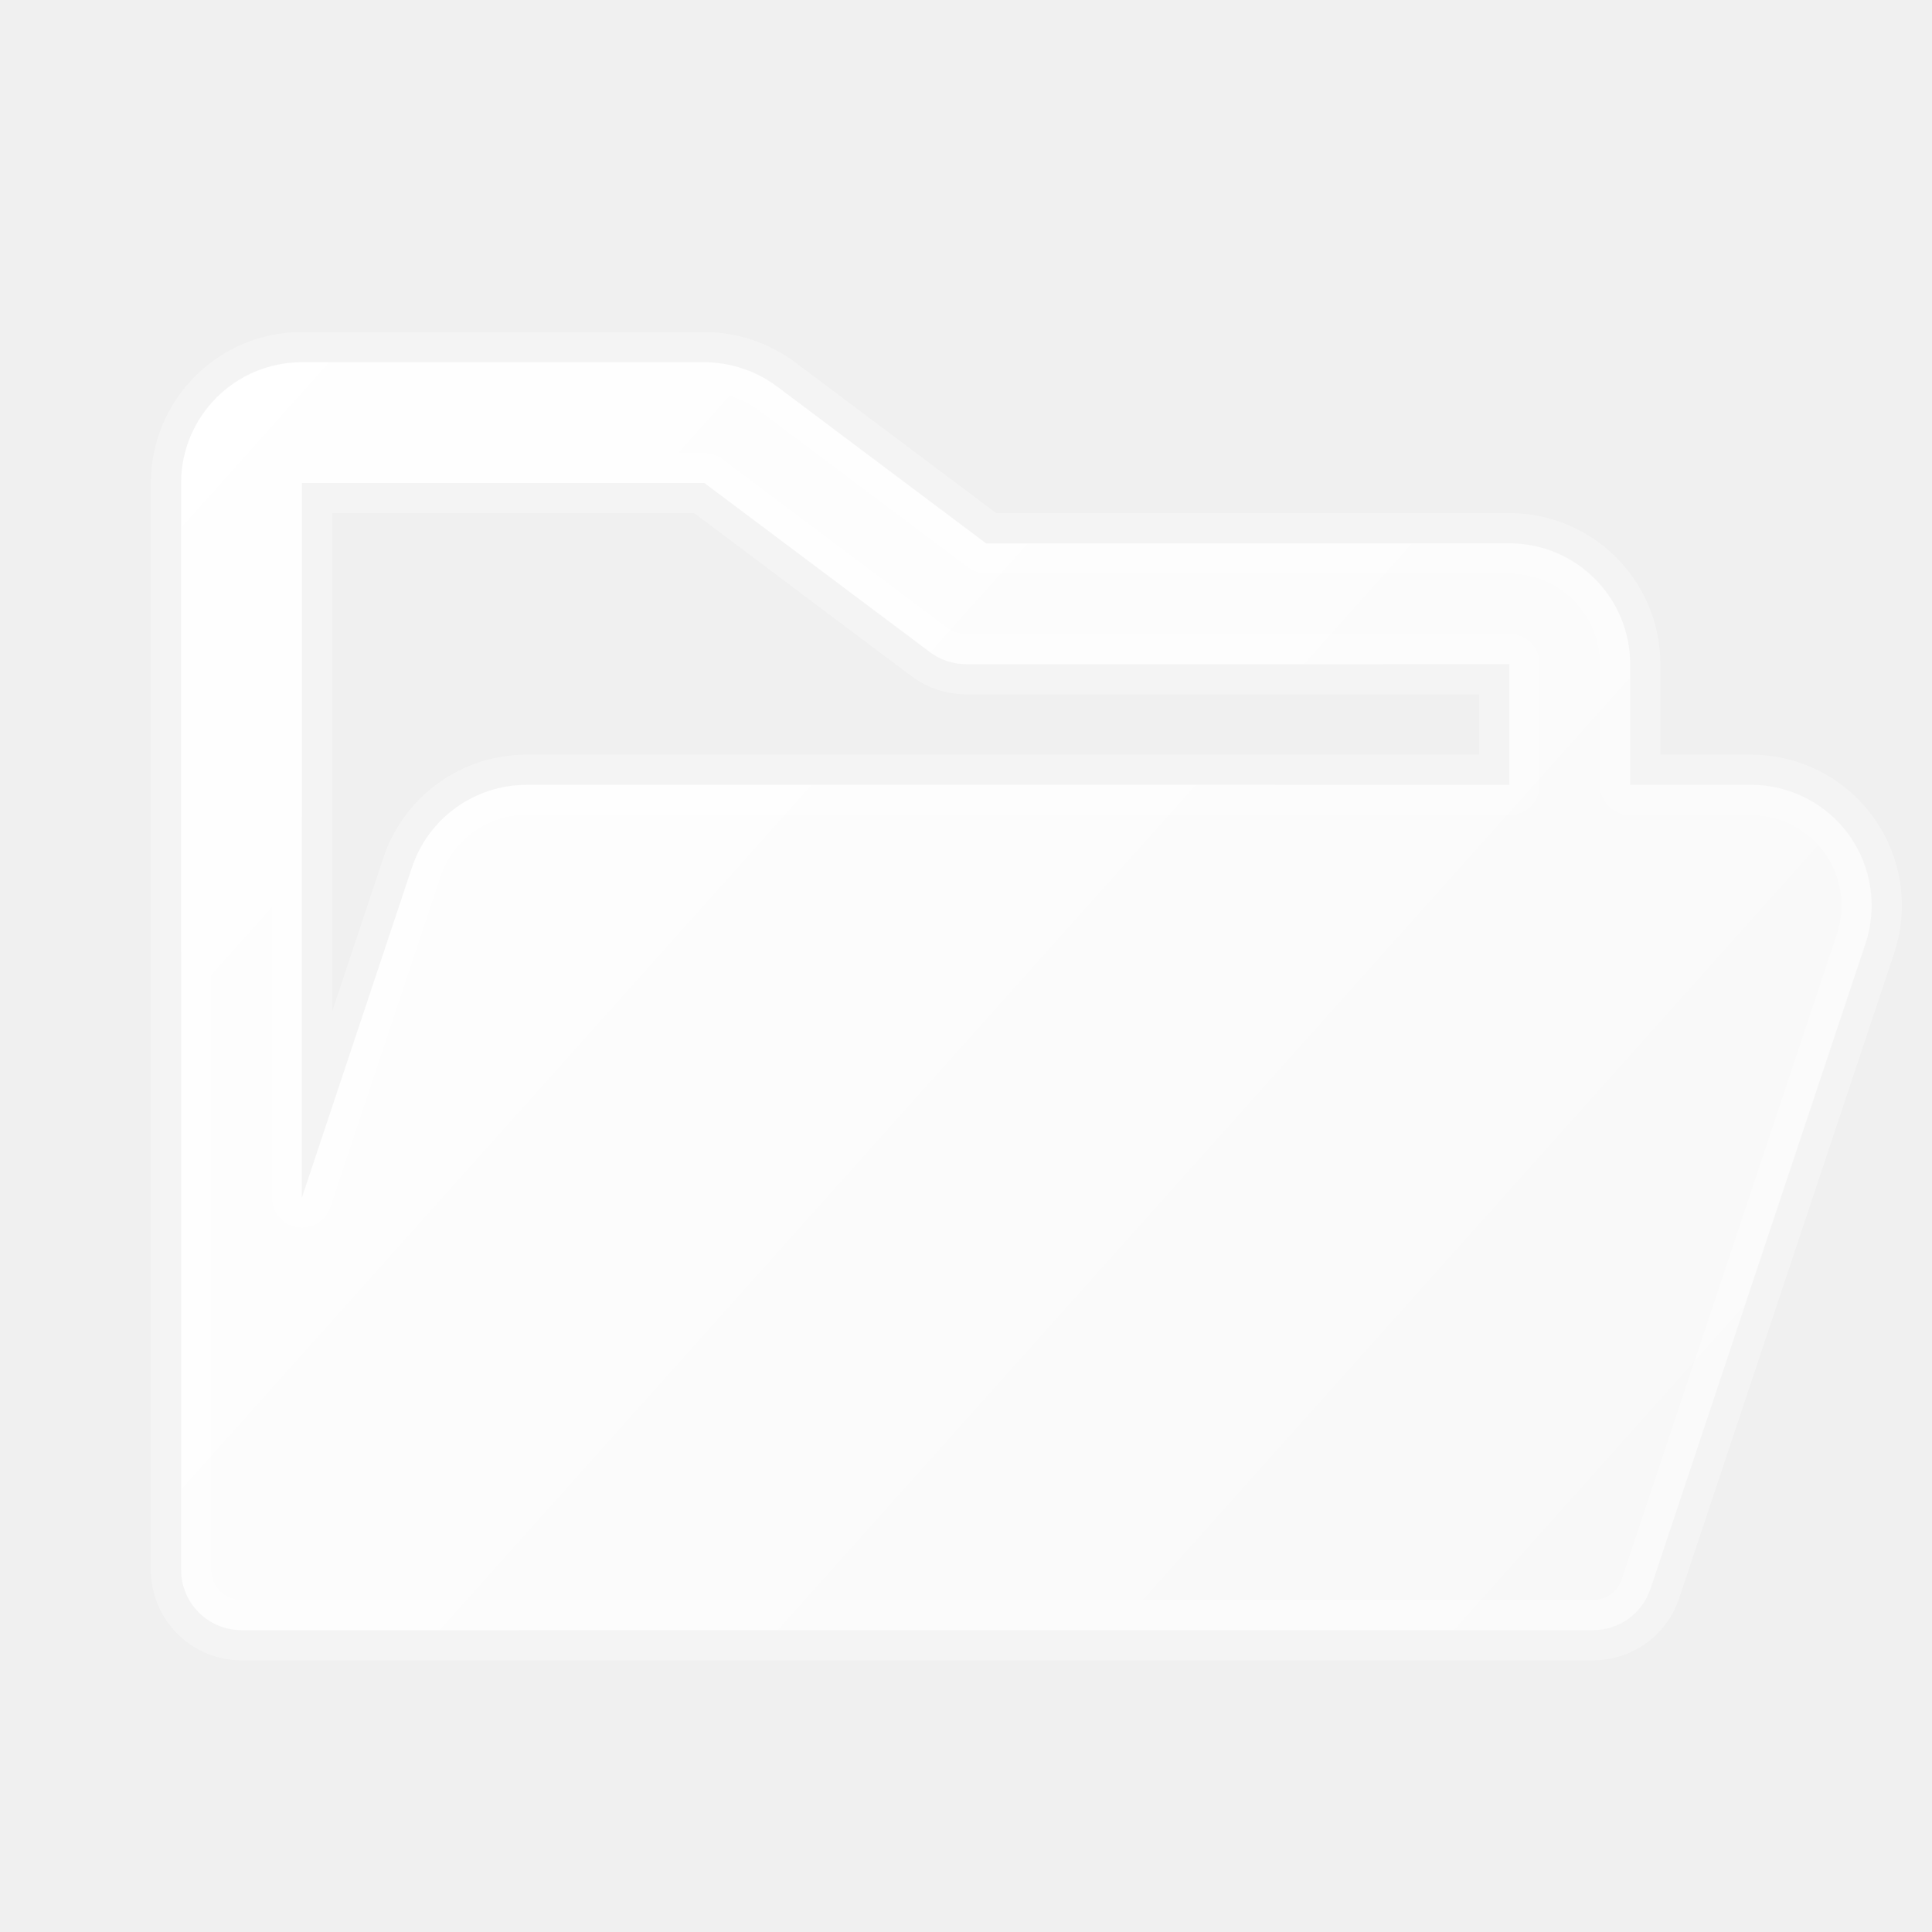
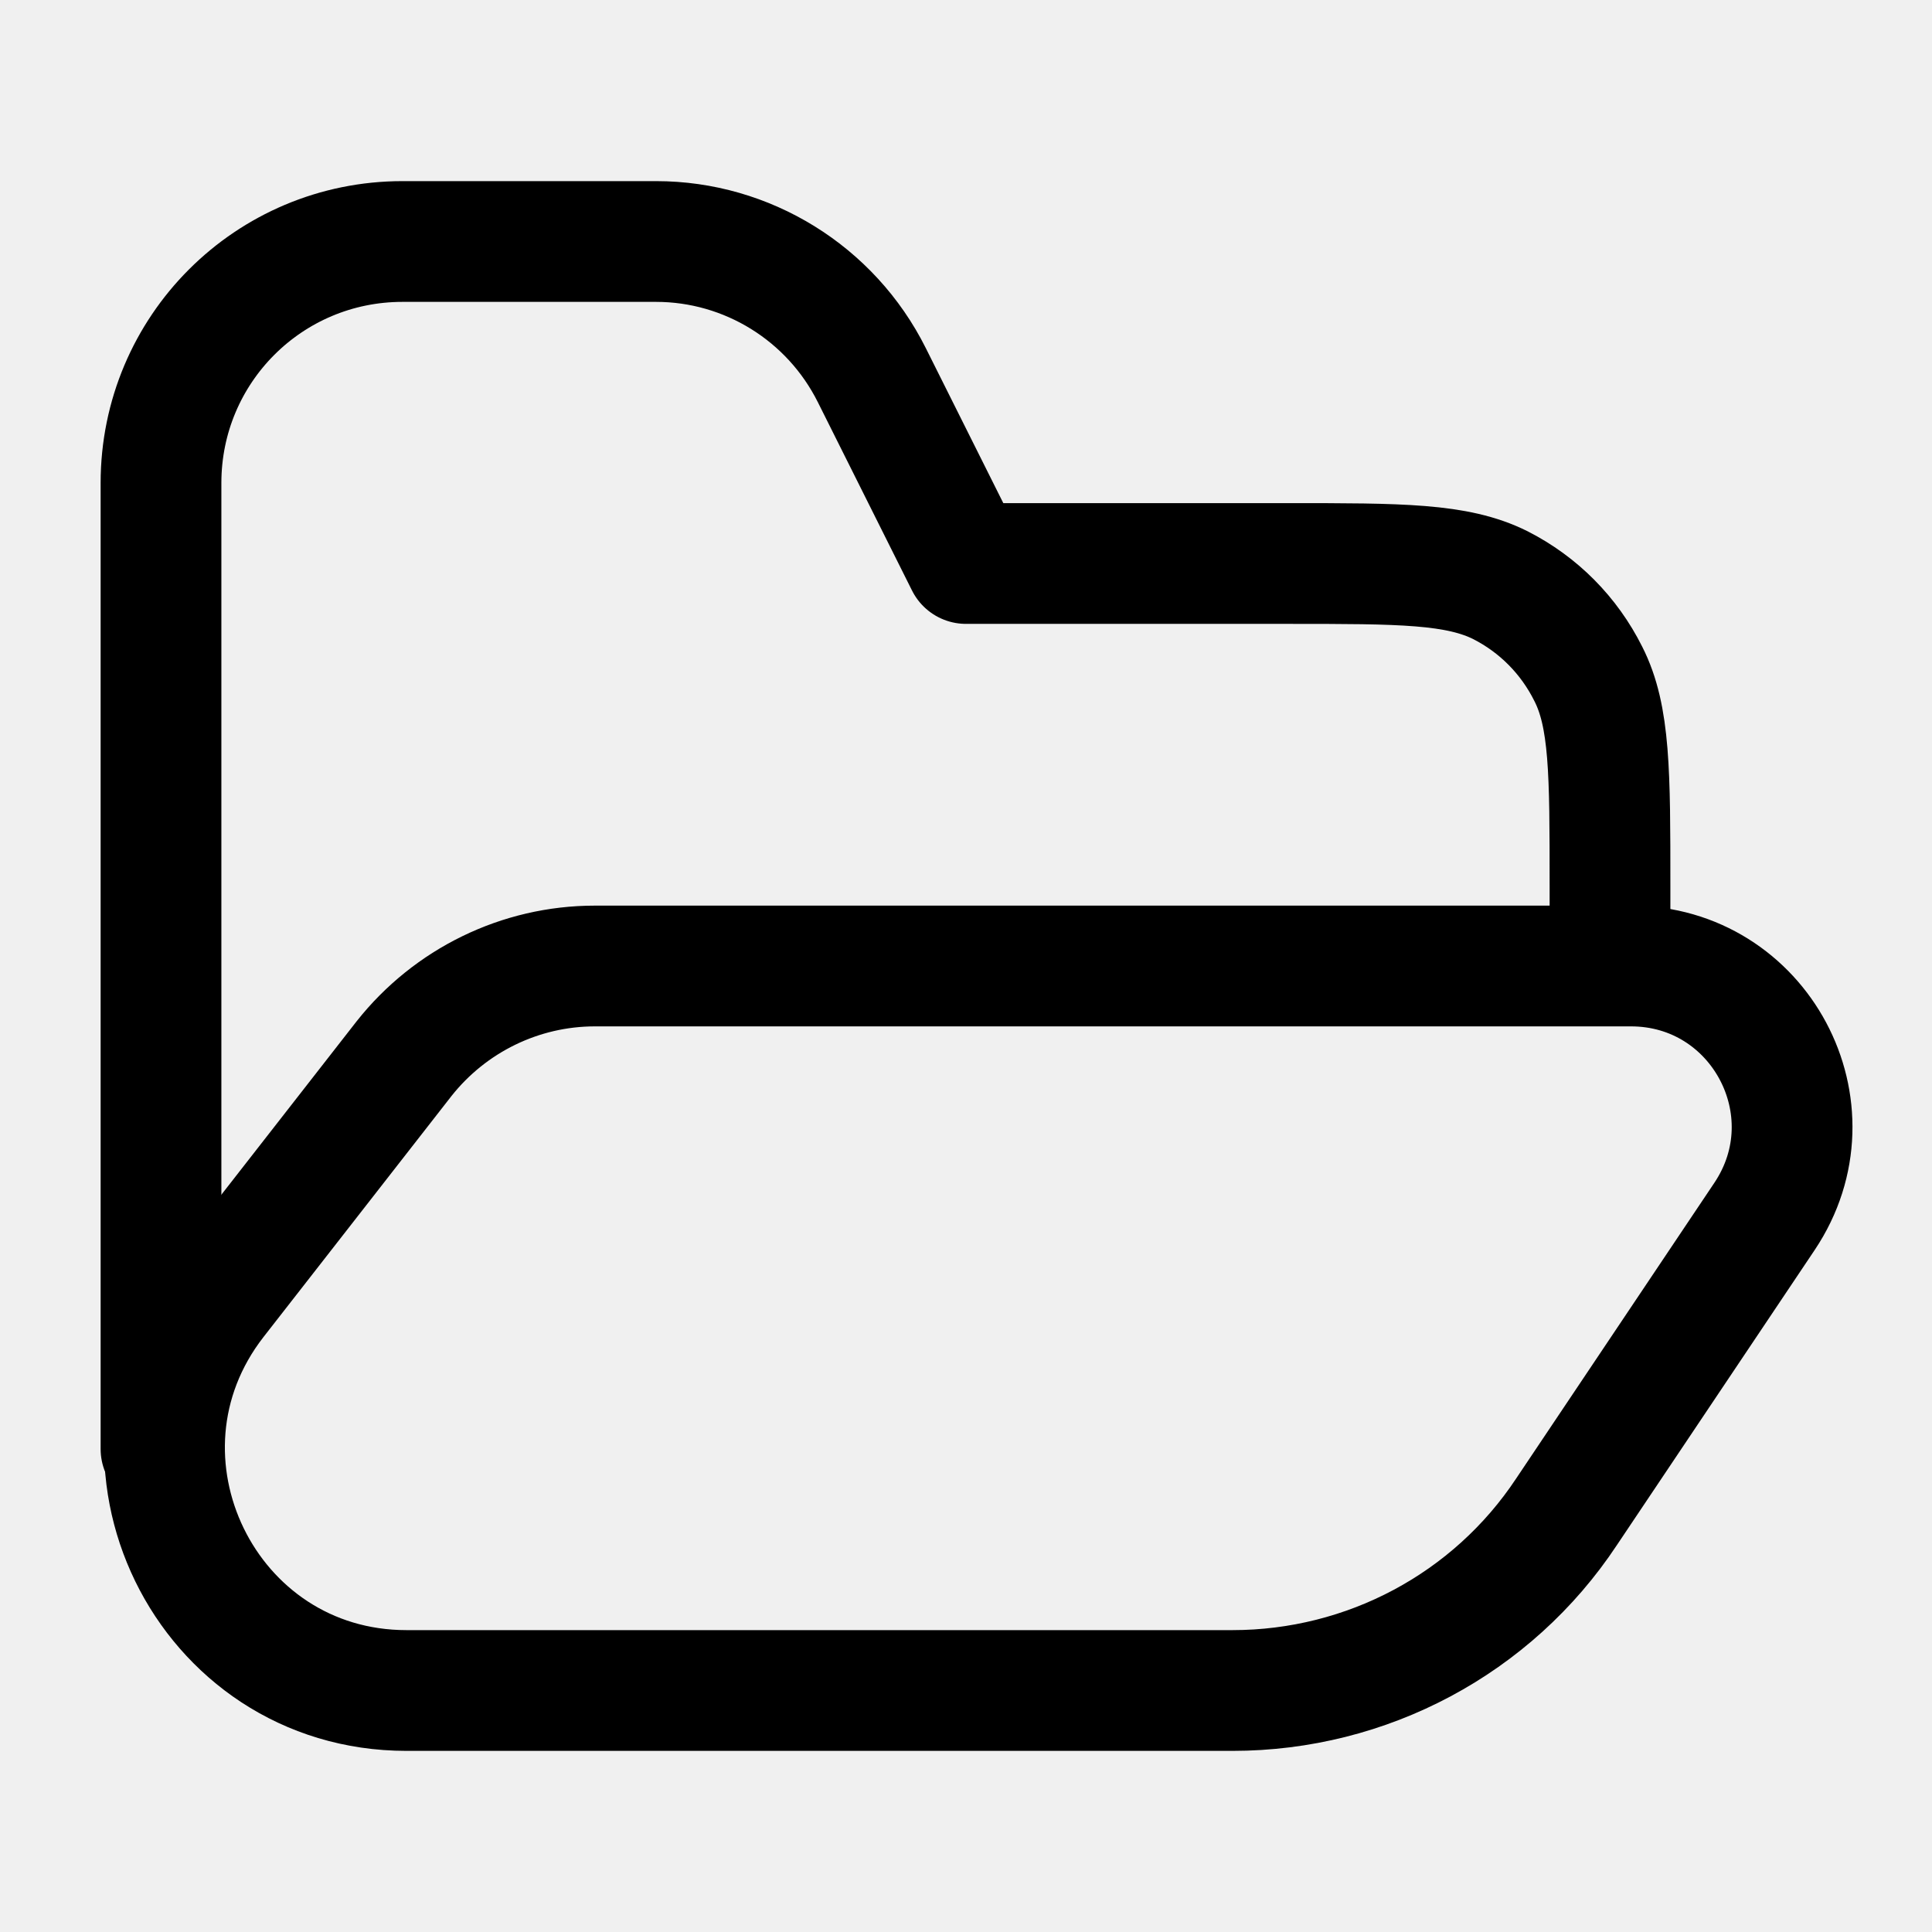
- <svg xmlns="http://www.w3.org/2000/svg" width="32" height="32" fill="none" viewBox="0 0 256 256">
-   <defs>
-     <linearGradient id="folderOpenGlass" x1="34" y1="46" x2="224" y2="216" gradientUnits="userSpaceOnUse">
-       <stop offset="0" stop-color="#FFFFFF" stop-opacity="0.98" />
-       <stop offset="0.45" stop-color="#FFFFFF" stop-opacity="0.80" />
-       <stop offset="1" stop-color="#FFFFFF" stop-opacity="0.52" />
-     </linearGradient>
-   </defs>
-   <path d="M245,110.64A16,16,0,0,0,232,104H216V88a16,16,0,0,0-16-16H130.67L102.94,51.2a16.14,16.14,0,0,0-9.6-3.2H40A16,16,0,0,0,24,64V208h0a8,8,0,0,0,8,8H211.1a8,8,0,0,0,7.59-5.47l28.49-85.47A16.05,16.05,0,0,0,245,110.64ZM93.34,64,123.2,86.4A8,8,0,0,0,128,88h72v16H69.77a16,16,0,0,0-15.18,10.94L40,158.7V64Z" fill="url(#folderOpenGlass)" />
-   <path d="M245,110.64A16,16,0,0,0,232,104H216V88a16,16,0,0,0-16-16H130.67L102.94,51.2a16.14,16.14,0,0,0-9.6-3.2H40A16,16,0,0,0,24,64V208h0a8,8,0,0,0,8,8H211.1a8,8,0,0,0,7.59-5.47l28.49-85.47A16.05,16.05,0,0,0,245,110.64ZM93.34,64,123.2,86.4A8,8,0,0,0,128,88h72v16H69.77a16,16,0,0,0-15.18,10.94L40,158.7V64Z" fill="none" stroke="#FFFFFF" stroke-opacity="0.30" stroke-width="8" stroke-linejoin="round" />
+ <svg xmlns="http://www.w3.org/2000/svg" viewBox="0 0 24 24" width="24" height="24" fill="none" stroke="currentColor" stroke-width="1.5">
+   <path d="M2 18V7.55C2 7.13 2 6.58 2 6C2 4.34 3.34 3 5 3L8.15 3C9.28 3 10.32 3.64 10.83 4.66L12 7H16C17.4 7 18.1 7 18.64 7.27C19.11 7.51 19.49 7.89 19.73 8.37C20 8.9 20 9.6 20 11C20 12.4 20 11.08 20 11.08" stroke-linecap="round" stroke-linejoin="round" />
+   <path d="M5.02 13.15C5.59 12.43 6.46 12 7.39 12H20.26C21.86 12 22.81 13.78 21.92 15.11L19.46 18.78C18.54 20.17 16.98 21 15.31 21H5.05C2.55 21 1.15 18.12 2.68 16.15L5.02 13.15Z" />
</svg>
